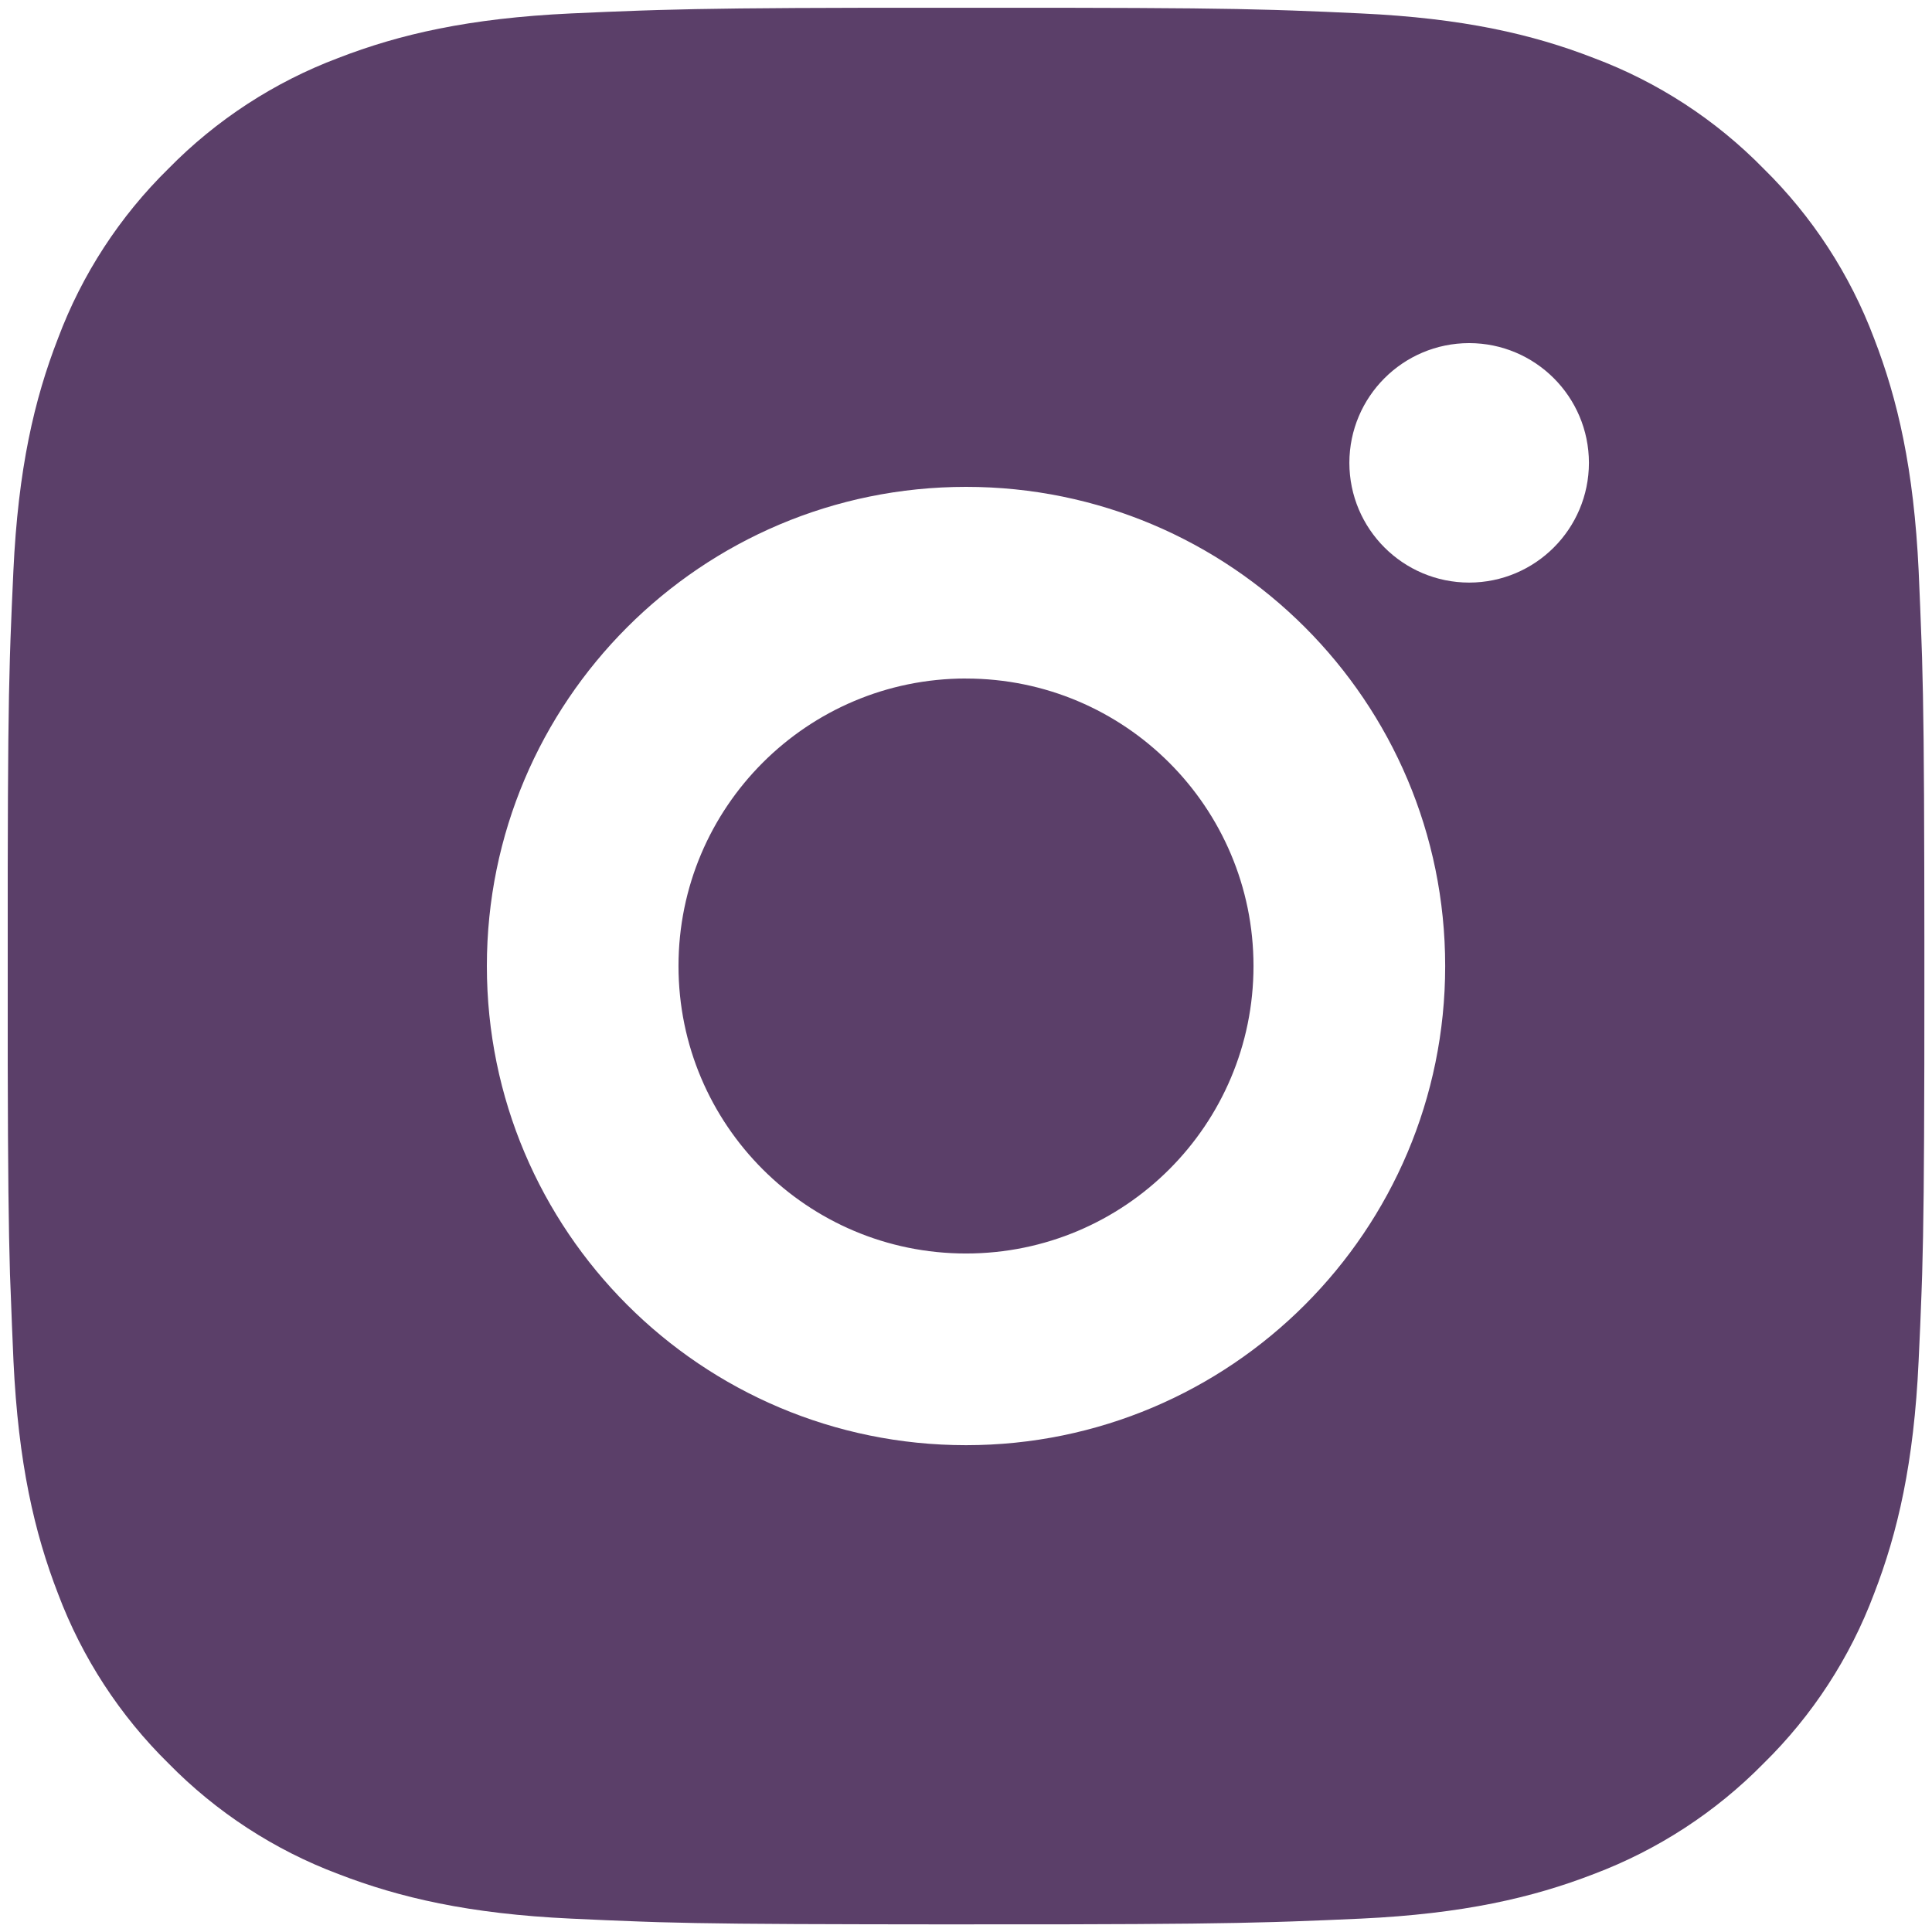
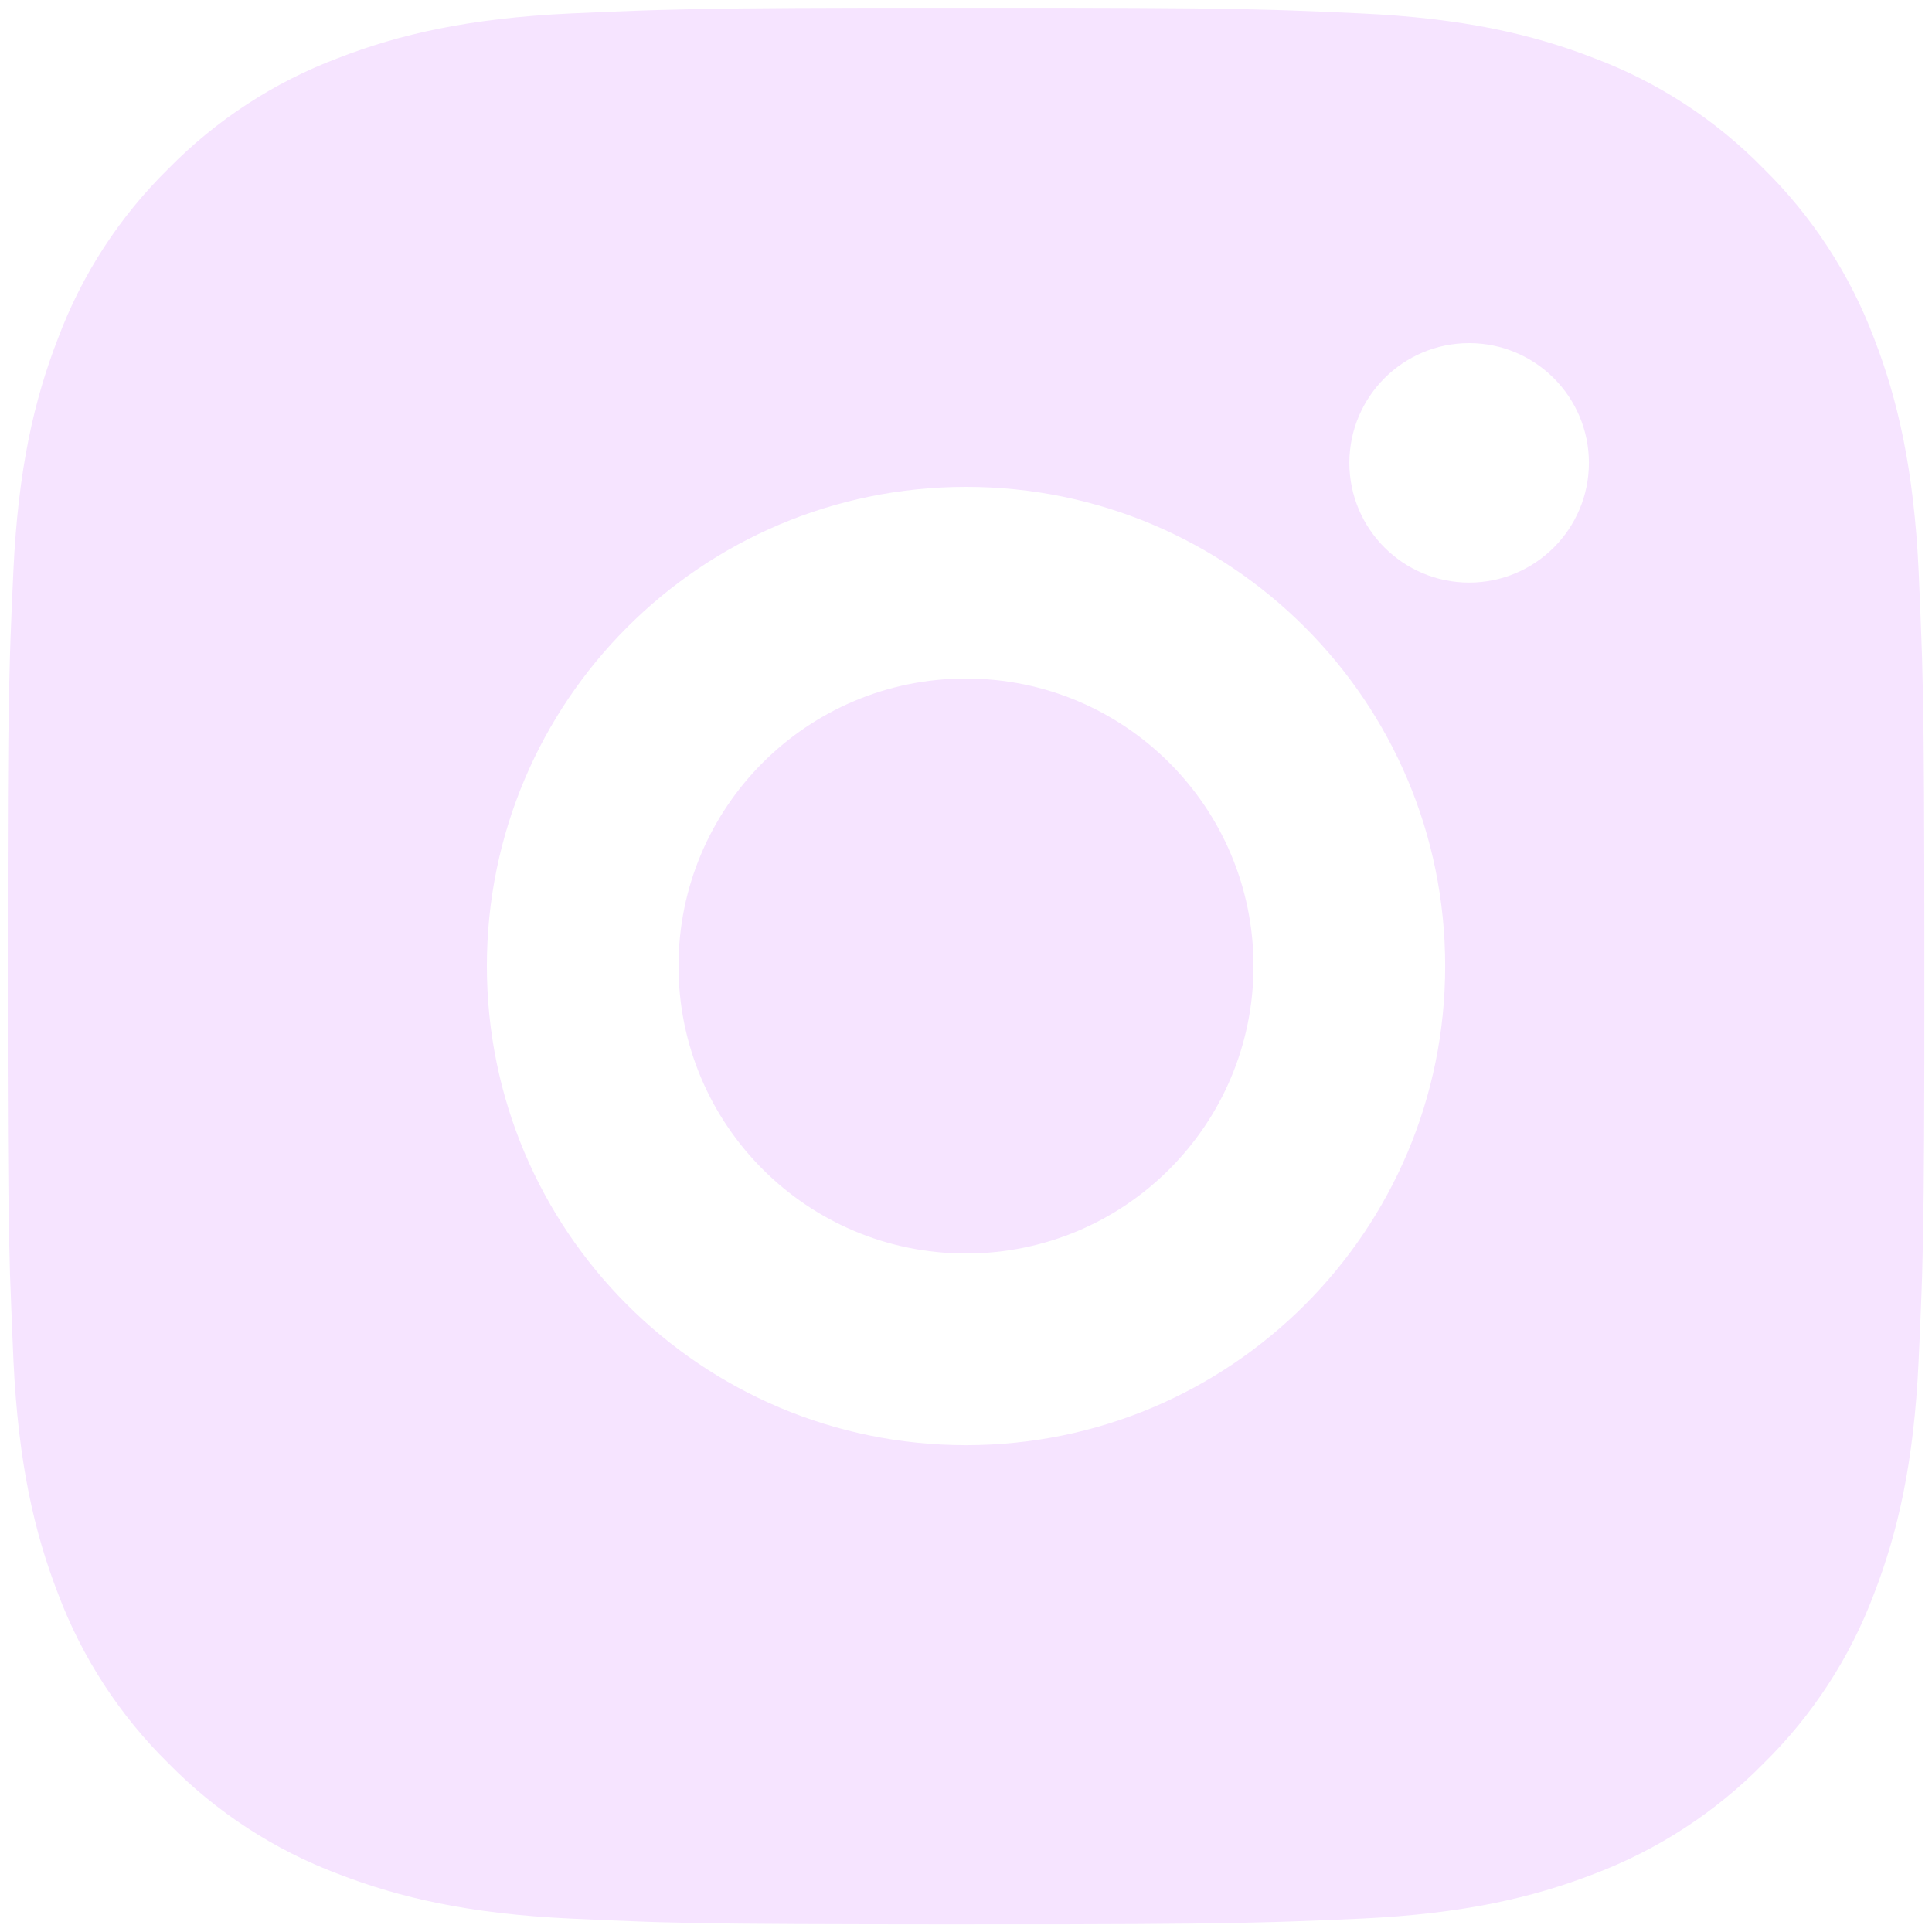
<svg xmlns="http://www.w3.org/2000/svg" width="42" height="42" fill="none" viewBox="0 0 42 42">
-   <path fill="#5B3F69" d="M23.142.169c2.345.004 3.533.016 4.56.047l.404.013c.467.016.928.037 1.483.063 2.217.103 3.73.453 5.058.969a10.15 10.15 0 0 1 3.69 2.403 10.224 10.224 0 0 1 2.403 3.69c.514 1.327.865 2.841.97 5.058.024.556.044 1.016.06 1.484l.014.404c.03 1.026.044 2.215.048 4.56l.002 1.553v1.175l-.001 1.554c-.004 2.345-.017 3.533-.047 4.56l-.014.404c-.016.467-.037.927-.063 1.483-.102 2.217-.455 3.73-.969 5.058a10.17 10.17 0 0 1-2.403 3.69 10.24 10.24 0 0 1-3.69 2.403c-1.328.514-2.84.865-5.058.969-.555.025-1.016.045-1.483.061l-.405.013c-1.026.03-2.214.045-4.559.05H21.59l-.588.001h-.588l-1.553-.002c-2.345-.004-3.533-.016-4.56-.046l-.404-.014c-.467-.016-.928-.037-1.484-.063-2.217-.103-3.727-.455-5.057-.969a10.19 10.19 0 0 1-3.691-2.403 10.217 10.217 0 0 1-2.403-3.69c-.515-1.329-.864-2.841-.969-5.058-.024-.555-.044-1.016-.06-1.483L.217 27.7c-.03-1.026-.044-2.215-.049-4.56v-4.28c.004-2.344.016-3.533.047-4.56l.013-.403c.017-.468.037-.928.063-1.484.103-2.219.454-3.73.97-5.057a10.165 10.165 0 0 1 2.402-3.691A10.202 10.202 0 0 1 7.355 1.26C8.683.745 10.193.396 12.412.292c.556-.025 1.017-.045 1.484-.061L14.3.218c1.027-.03 2.215-.045 4.56-.049h4.282Zm-2.141 10.415c-5.756 0-10.417 4.666-10.417 10.417 0 5.756 4.666 10.416 10.417 10.416 5.756 0 10.416-4.666 10.416-10.416 0-5.757-4.665-10.417-10.416-10.417Zm0 4.167A6.25 6.25 0 0 1 27.25 21 6.25 6.25 0 0 1 21 27.25 6.25 6.25 0 0 1 14.75 21 6.25 6.25 0 0 1 21 14.75Zm10.937-7.292a2.606 2.606 0 0 0-2.604 2.602 2.606 2.606 0 0 0 2.604 2.604 2.606 2.606 0 0 0 2.604-2.604 2.606 2.606 0 0 0-2.604-2.602Z" />
+   <path fill="#F6E4FF" d="M23.142.169c2.345.004 3.533.016 4.56.047l.404.013c.467.016.928.037 1.483.063 2.217.103 3.73.453 5.058.969a10.15 10.15 0 0 1 3.69 2.403 10.224 10.224 0 0 1 2.403 3.69c.514 1.327.865 2.841.97 5.058.024.556.044 1.016.06 1.484l.014.404c.03 1.026.044 2.215.048 4.56l.002 1.553v1.175l-.001 1.554c-.004 2.345-.017 3.533-.047 4.56l-.014.404c-.016.467-.037.927-.063 1.483-.102 2.217-.455 3.73-.969 5.058a10.17 10.17 0 0 1-2.403 3.69 10.24 10.24 0 0 1-3.69 2.403c-1.328.514-2.84.865-5.058.969-.555.025-1.016.045-1.483.061l-.405.013c-1.026.03-2.214.045-4.559.05H21.59l-.588.001h-.588l-1.553-.002c-2.345-.004-3.533-.016-4.56-.046l-.404-.014c-.467-.016-.928-.037-1.484-.063-2.217-.103-3.727-.455-5.057-.969a10.19 10.19 0 0 1-3.691-2.403 10.217 10.217 0 0 1-2.403-3.69c-.515-1.329-.864-2.841-.969-5.058-.024-.555-.044-1.016-.06-1.483L.217 27.7c-.03-1.026-.044-2.215-.049-4.56v-4.28c.004-2.344.016-3.533.047-4.56l.013-.403c.017-.468.037-.928.063-1.484.103-2.219.454-3.73.97-5.057a10.165 10.165 0 0 1 2.402-3.691A10.202 10.202 0 0 1 7.355 1.26C8.683.745 10.193.396 12.412.292c.556-.025 1.017-.045 1.484-.061L14.3.218c1.027-.03 2.215-.045 4.56-.049h4.282Zm-2.141 10.415c-5.756 0-10.417 4.666-10.417 10.417 0 5.756 4.666 10.416 10.417 10.416 5.756 0 10.416-4.666 10.416-10.416 0-5.757-4.665-10.417-10.416-10.417Zm0 4.167A6.25 6.25 0 0 1 27.25 21 6.25 6.25 0 0 1 21 27.25 6.25 6.25 0 0 1 14.75 21 6.25 6.25 0 0 1 21 14.75Zm10.937-7.292a2.606 2.606 0 0 0-2.604 2.602 2.606 2.606 0 0 0 2.604 2.604 2.606 2.606 0 0 0 2.604-2.604 2.606 2.606 0 0 0-2.604-2.602Z" />
</svg>
